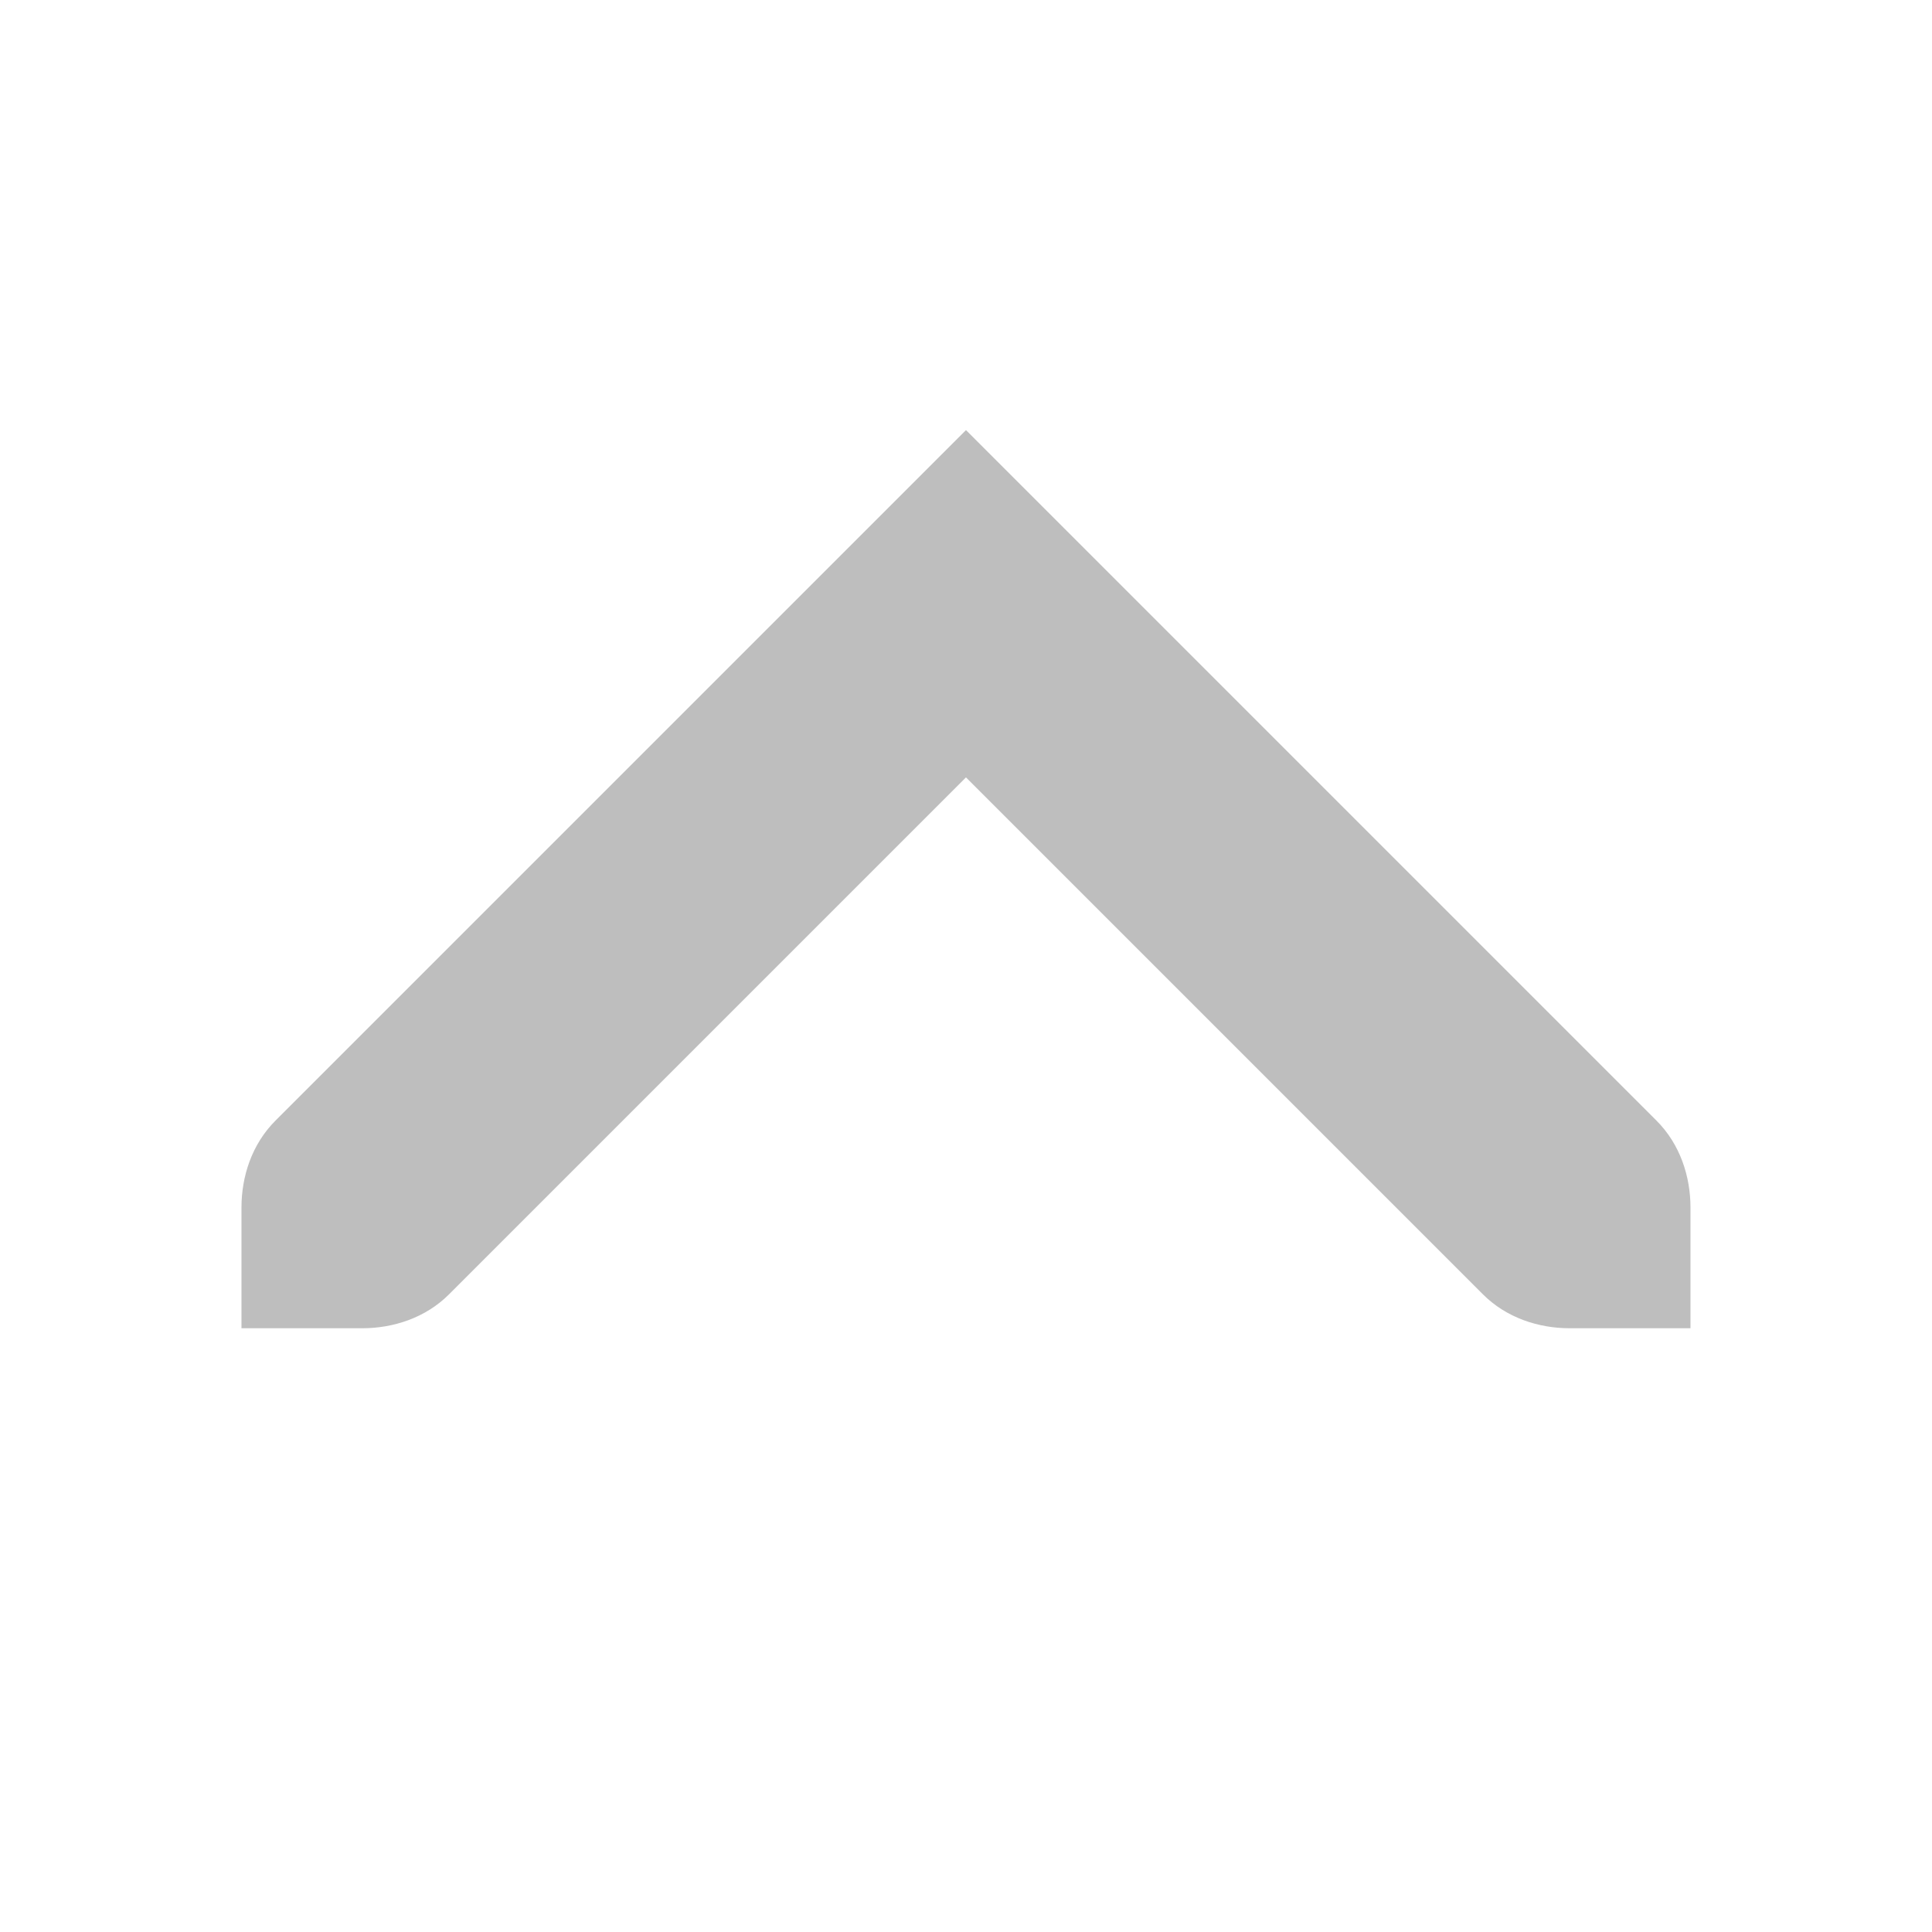
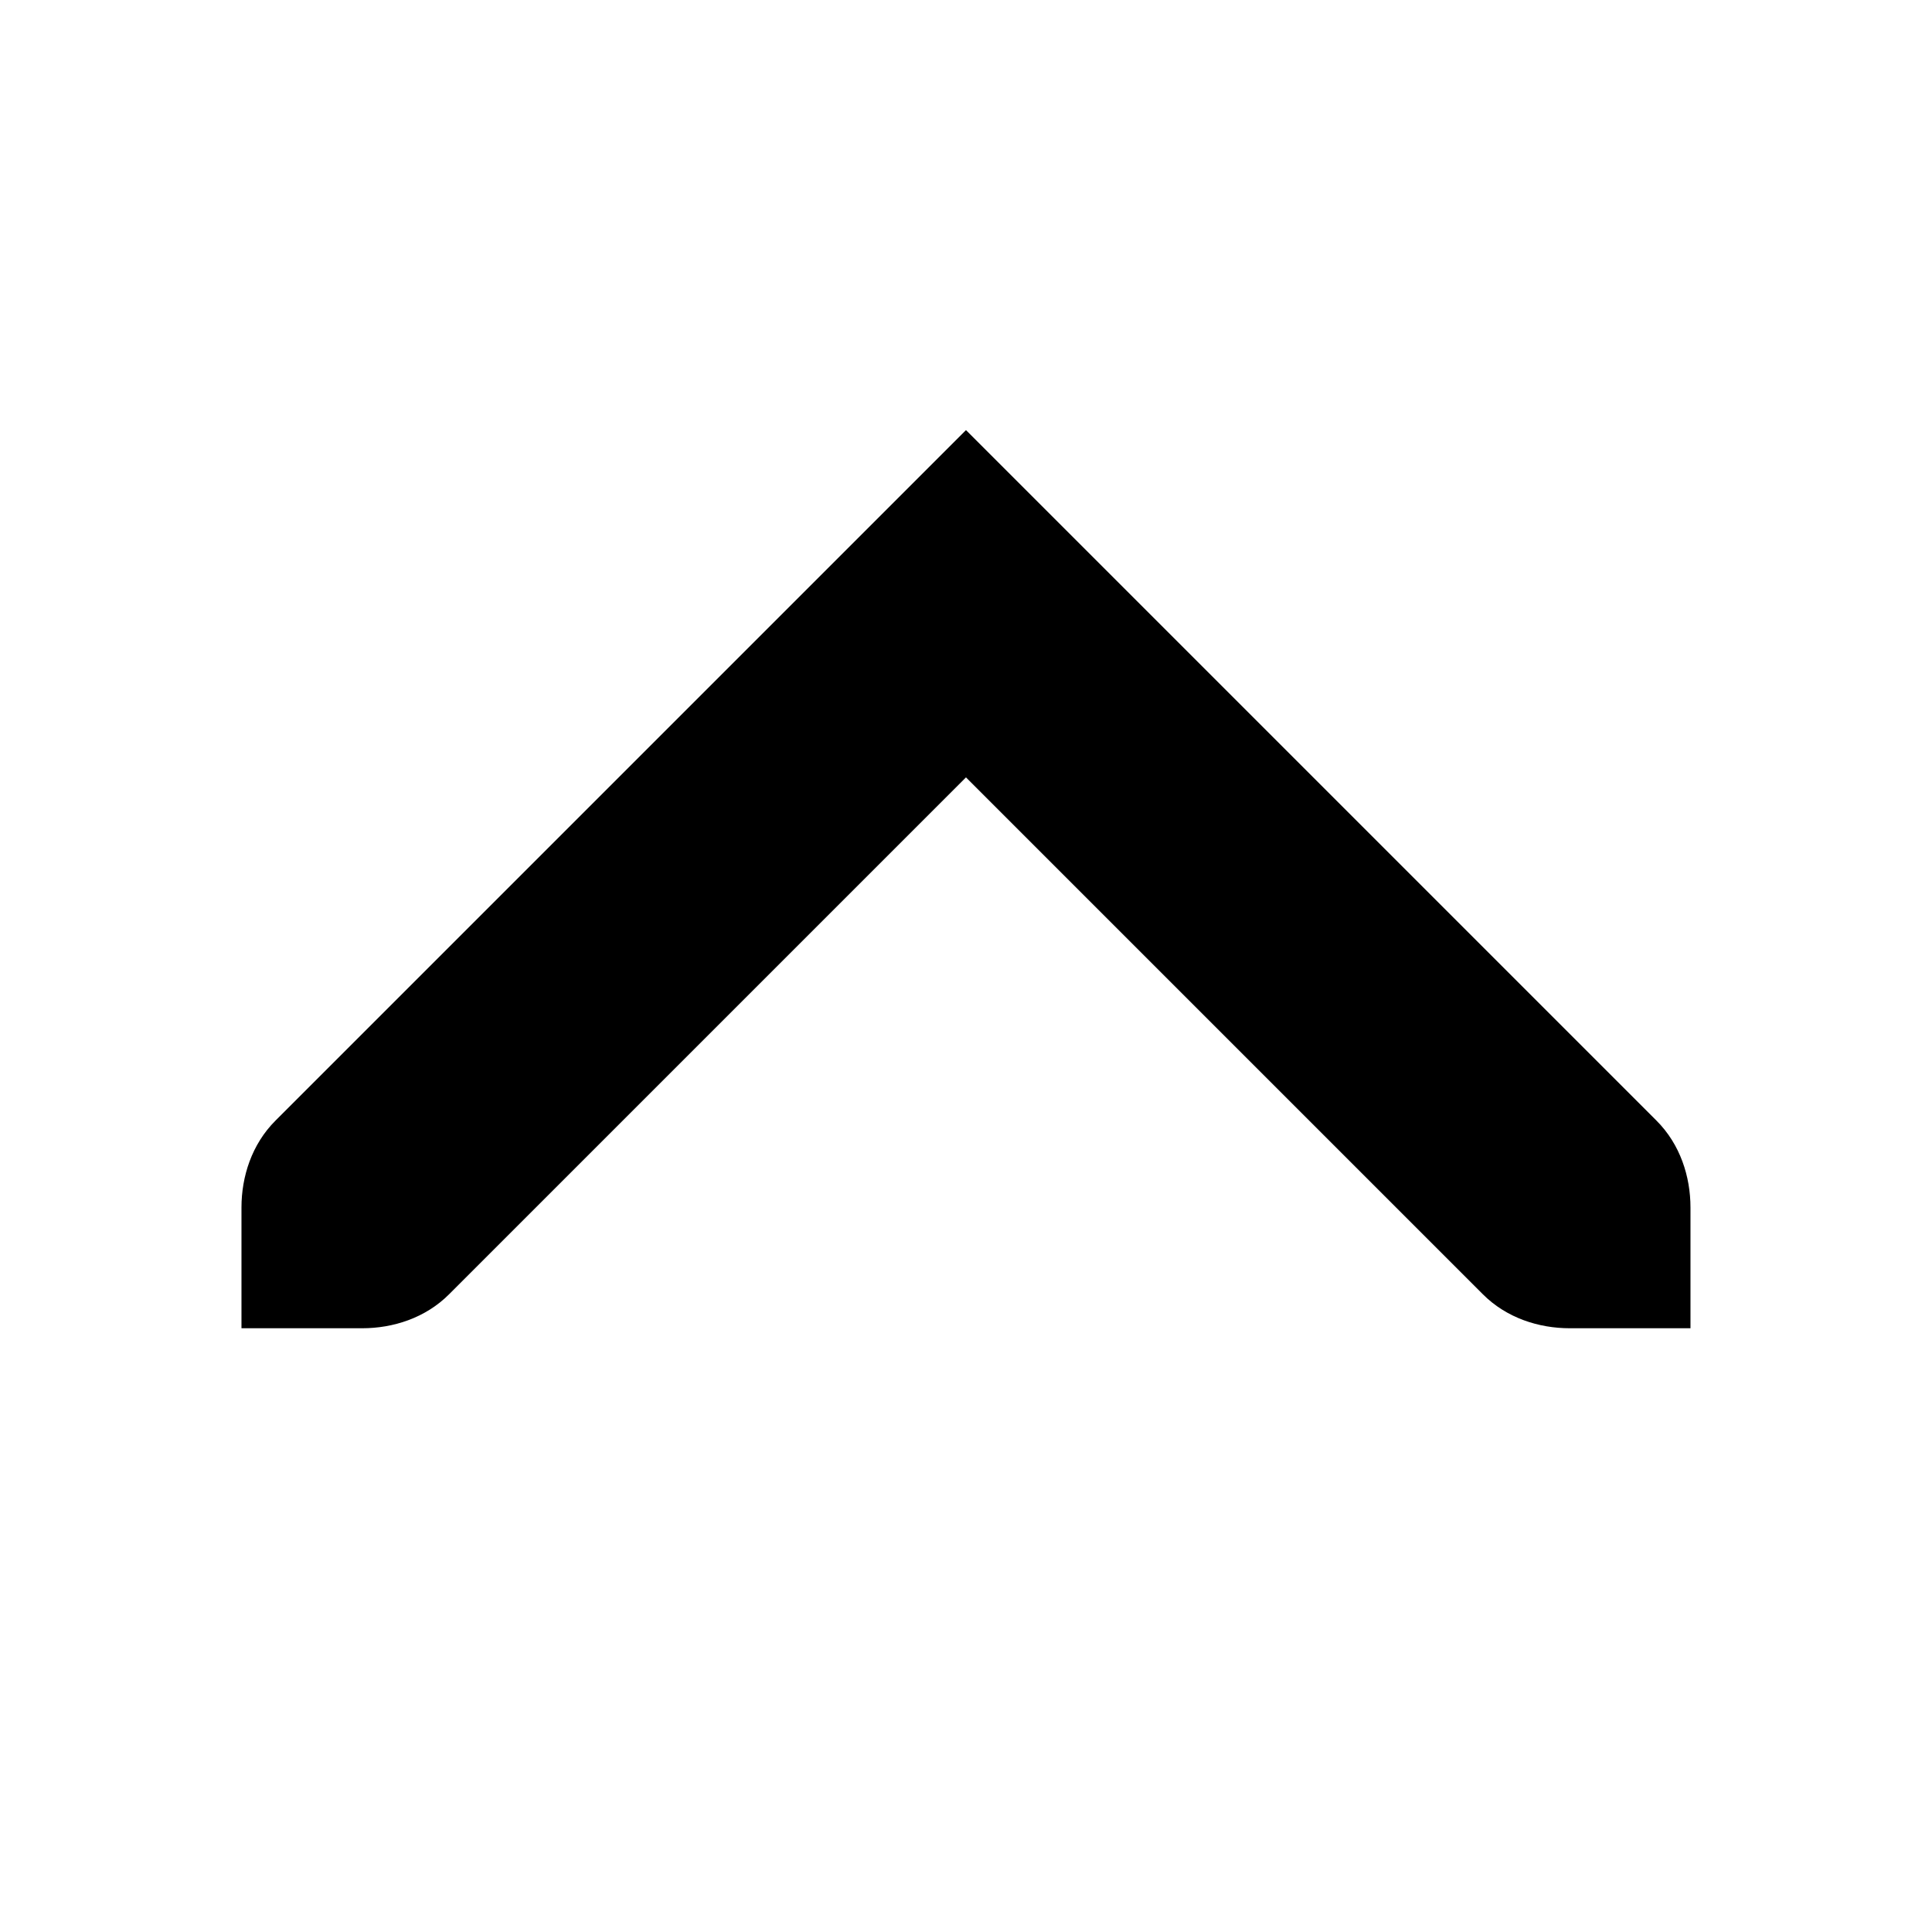
<svg xmlns="http://www.w3.org/2000/svg" xmlns:ns1="http://www.openswatchbook.org/uri/2009/osb" height="16" id="svg7384" version="1.1" width="16">
  <defs id="defs7386">
    <linearGradient gradientTransform="matrix(-2.736579,0.2820293,-0.1890831,-0.9998832,239.5401,-879.4556)" id="linearGradient19282" ns1:paint="solid">
      <stop id="stop19284" offset="0" style="stop-color:#666666;stop-opacity:1;" />
    </linearGradient>
  </defs>
  <g id="layer9" style="display:inline" transform="translate(-201.0002,-747)" />
  <g id="layer10" style="display:inline" transform="translate(-201.0002,-747)" />
  <g id="layer11" transform="translate(-201.0002,-747)" />
  <g id="layer13" style="display:inline" transform="translate(-201.0002,-747)" />
  <g id="layer14" transform="translate(-201.0002,-747)" />
  <g id="layer15" style="display:inline" transform="translate(-201.0002,-747)" />
  <g id="g71291" style="display:inline" transform="translate(-201.0002,-747)" />
  <g id="g4953" style="display:inline" transform="translate(-201.0002,-747)" />
  <g id="layer12" style="display:inline" transform="translate(-201.0002,-747)">
-     <path d="m 209,750.562 -5.719,5.719 c -0.196,0.196 -0.281,0.463 -0.281,0.719 l 0,1 1,0 c 0.256,0 0.523,-0.085 0.719,-0.281 l 4.281,-4.281 4.281,4.281 c 0.196,0.196 0.463,0.281 0.719,0.281 l 1,0 0,-1 c 0,-0.256 -0.085,-0.523 -0.281,-0.719 z" id="rect6014-1-6-3-5-9" style="display:inline;fill:#bebebe;fill-opacity:1;stroke:none" />
+     <path d="m 209,750.562 -5.719,5.719 c -0.196,0.196 -0.281,0.463 -0.281,0.719 l 0,1 1,0 c 0.256,0 0.523,-0.085 0.719,-0.281 l 4.281,-4.281 4.281,4.281 c 0.196,0.196 0.463,0.281 0.719,0.281 l 1,0 0,-1 c 0,-0.256 -0.085,-0.523 -0.281,-0.719 z" id="rect6014-1-6-3-5-9" style="display:inline;fill:#000000;fill-opacity:1;stroke:none" />
  </g>
</svg>
